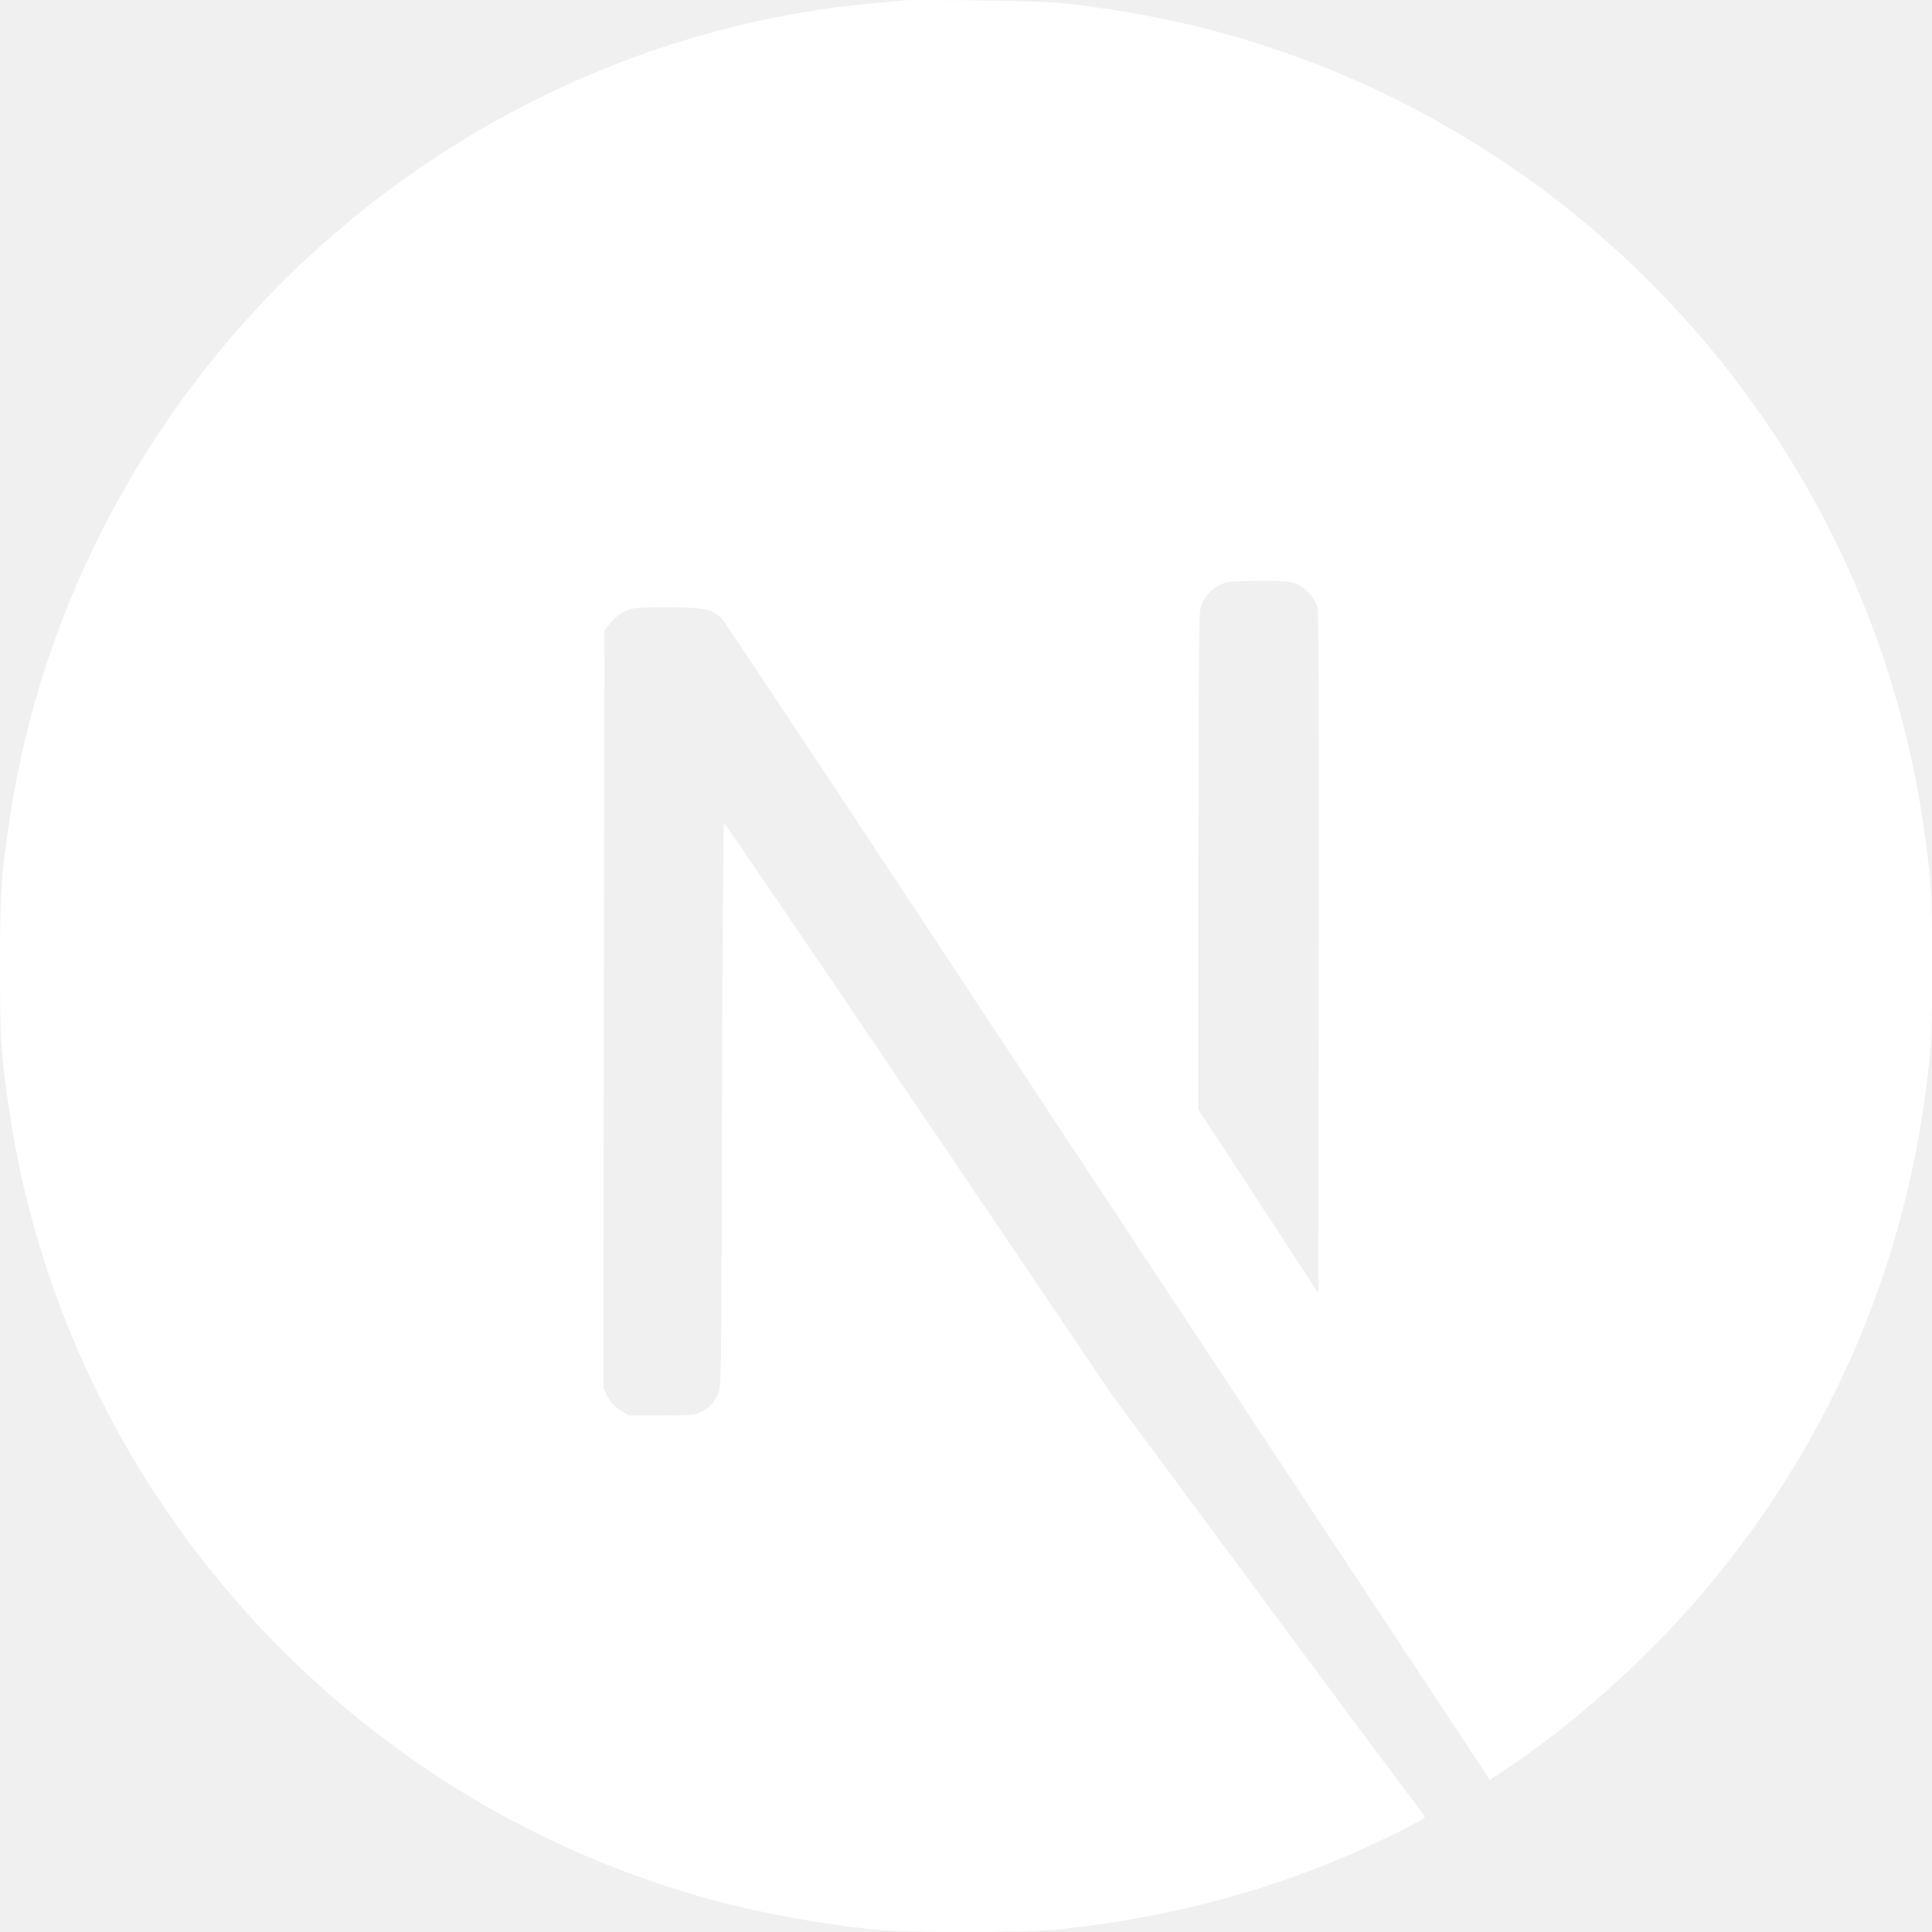
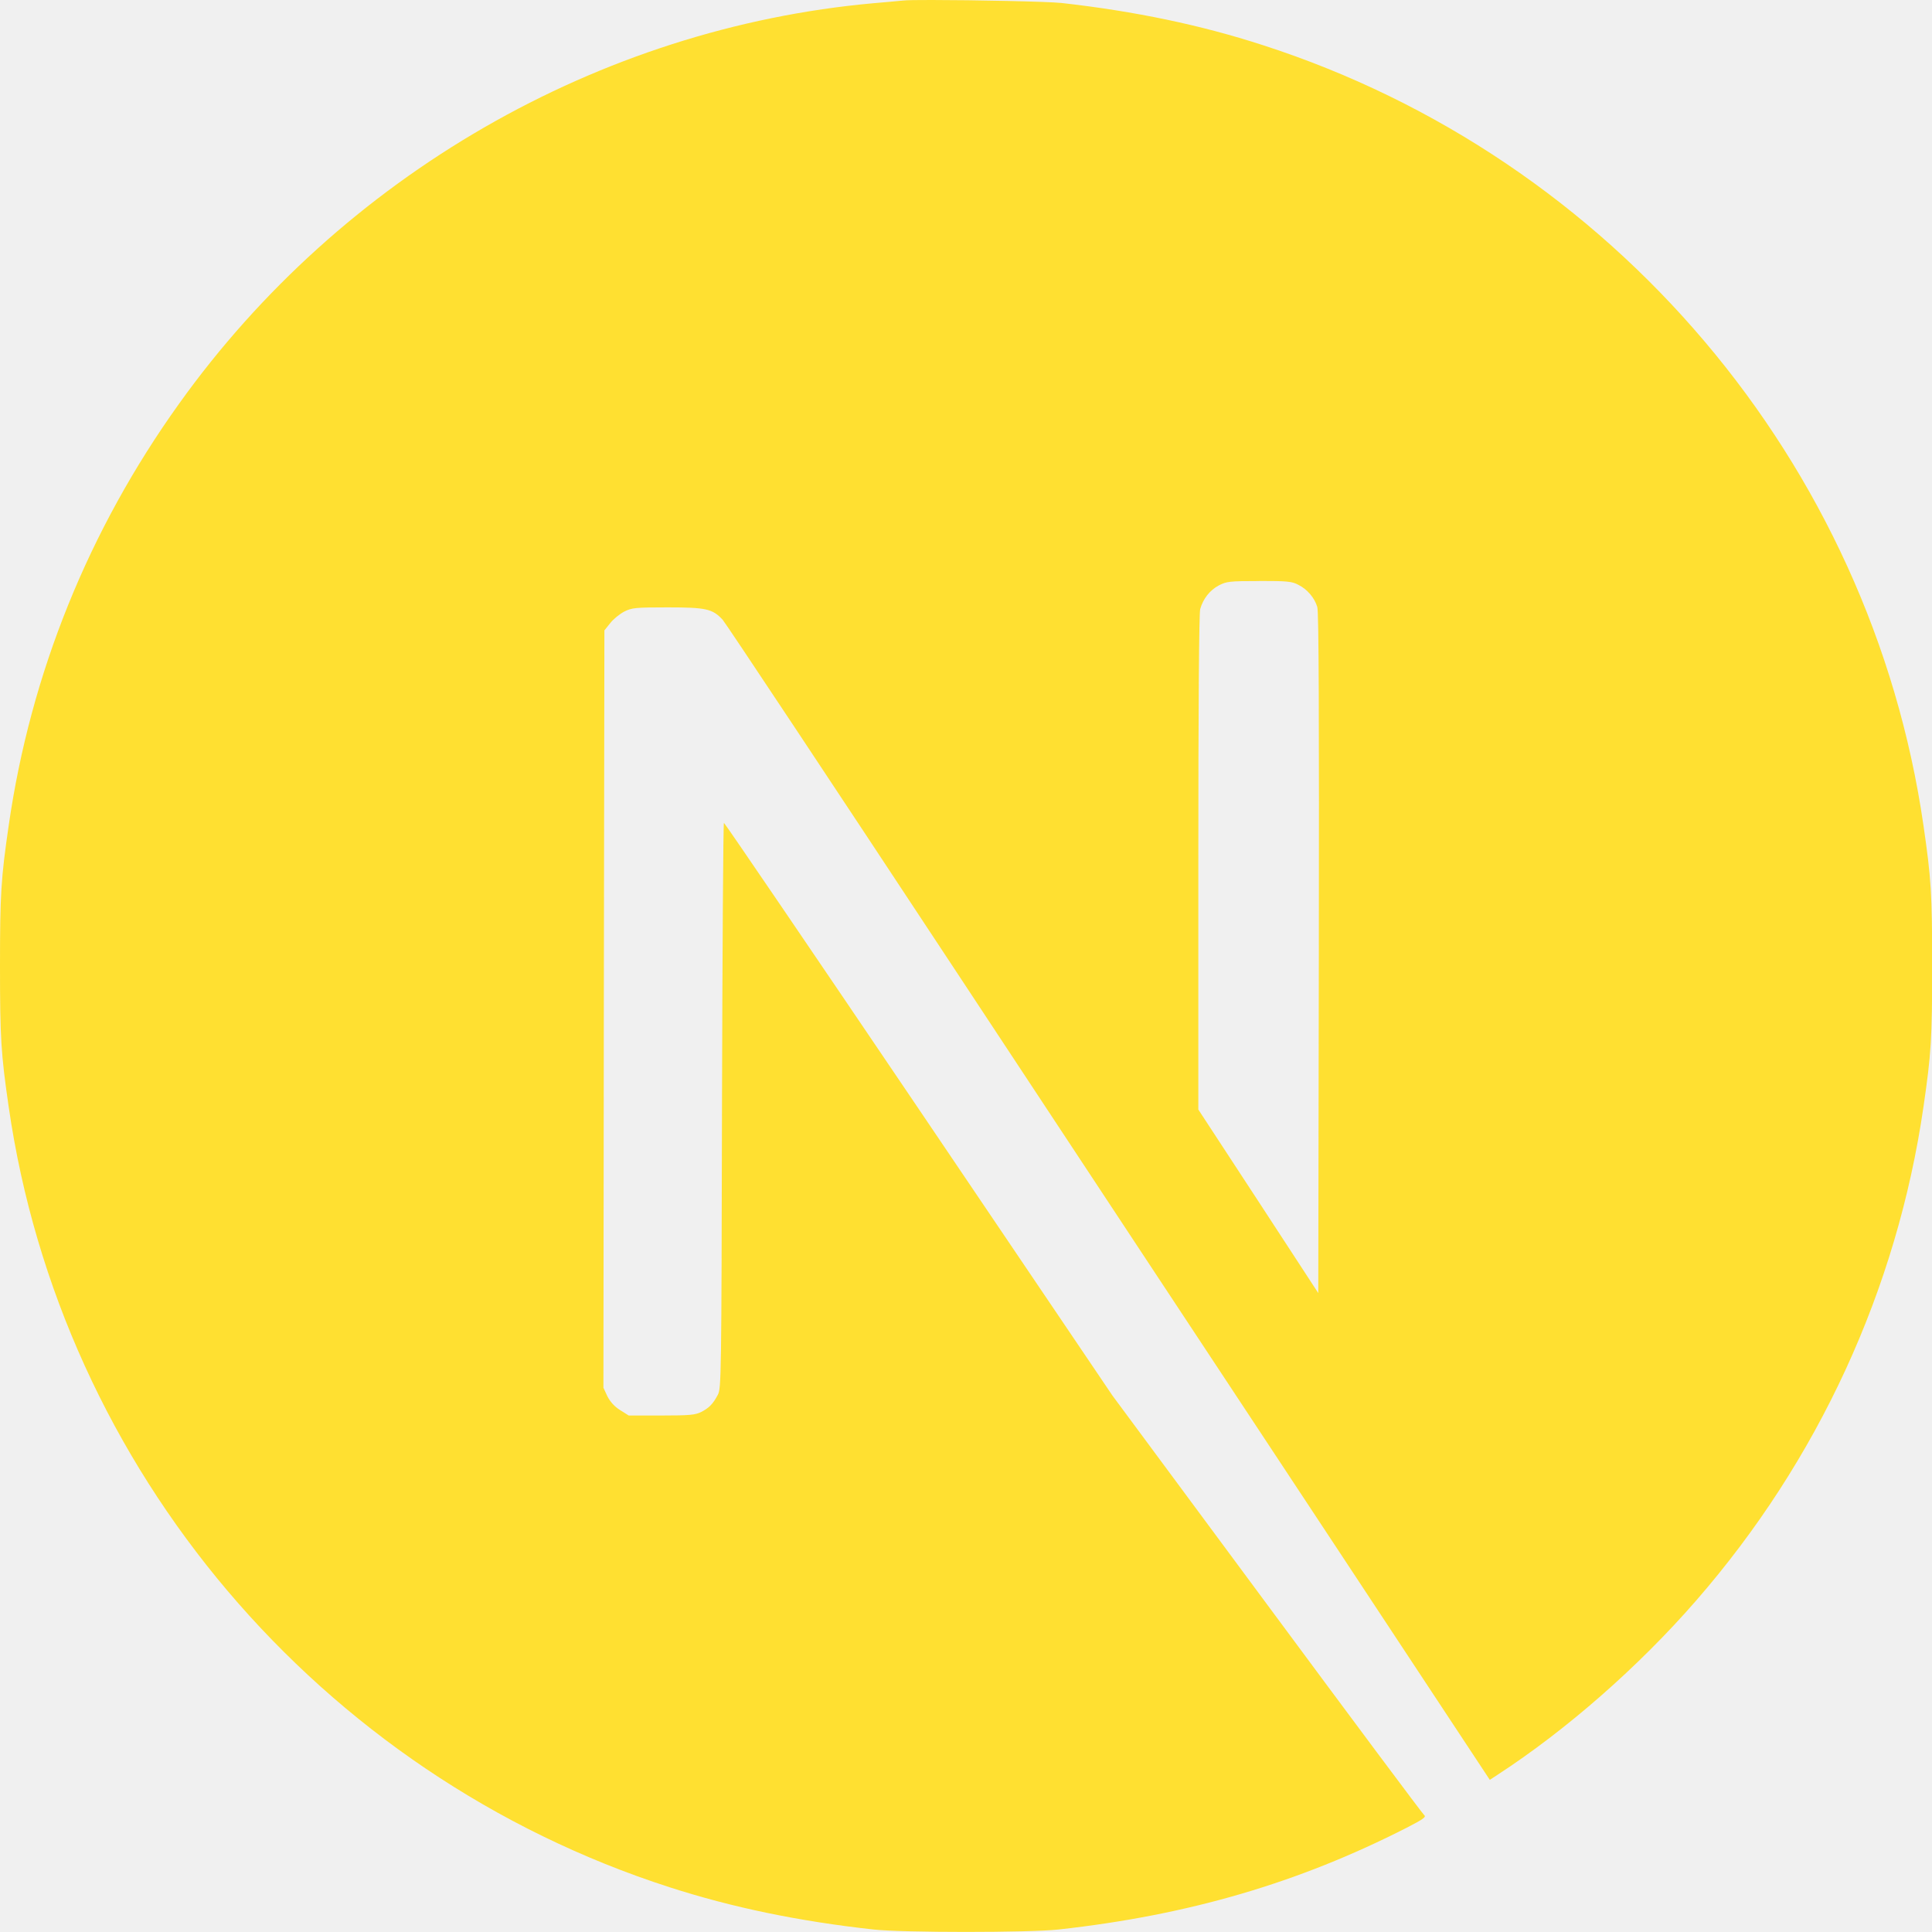
- <svg xmlns="http://www.w3.org/2000/svg" fill="white" role="img" viewBox="0 0 24 24">
+ <svg xmlns="http://www.w3.org/2000/svg" fill="#FFE031" role="img" viewBox="0 0 24 24">
  <path d="M11.572 0c-.176 0-.31.001-.358.007-.052.005-.216.021-.364.033-3.409.307-6.602 2.146-8.624 4.973C1.1 6.584.38 8.367.108 10.255c-.096.659-.108.854-.108 1.747s.012 1.088.108 1.748c.652 4.506 3.859 8.292 8.209 9.694.779.251 1.6.422 2.534.525.364.04 1.935.04 2.299 0 1.612-.178 2.977-.577 4.324-1.264.206-.106.246-.134.218-.157-.019-.014-.899-1.194-1.954-2.62l-1.919-2.592-2.405-3.558c-1.323-1.956-2.412-3.556-2.421-3.556-.009-.003-.019 1.579-.024 3.509-.007 3.38-.009 3.516-.052 3.596-.061.115-.108.162-.206.213-.075.037-.141.044-.495.044h-.406l-.108-.068a.438.438 0 01-.157-.171l-.049-.106.005-4.703.007-4.705.073-.091c.038-.049.117-.113.174-.143.096-.047.134-.052.54-.052.479 0 .558.019.683.155.035.038 1.337 1.999 2.895 4.361a10760.433 10760.433 0 004.734 7.171l1.9 2.878.096-.063c.852-.554 1.752-1.342 2.466-2.163 1.518-1.743 2.496-3.868 2.825-6.134.096-.659.108-.854.108-1.748 0-.894-.012-1.088-.108-1.748-.652-4.506-3.859-8.292-8.209-9.694-.767-.249-1.584-.42-2.498-.523-.169-.018-1.083-.037-1.612-.037zm4.069 7.217c.347 0 .408.005.486.047.113.056.204.164.237.277.019.061.023 1.365.019 4.304l-.007 4.218-.744-1.14-.746-1.14v-3.066c0-1.982.009-3.096.023-3.15.037-.131.12-.235.232-.295.096-.049.131-.054.5-.054z" />
</svg>
